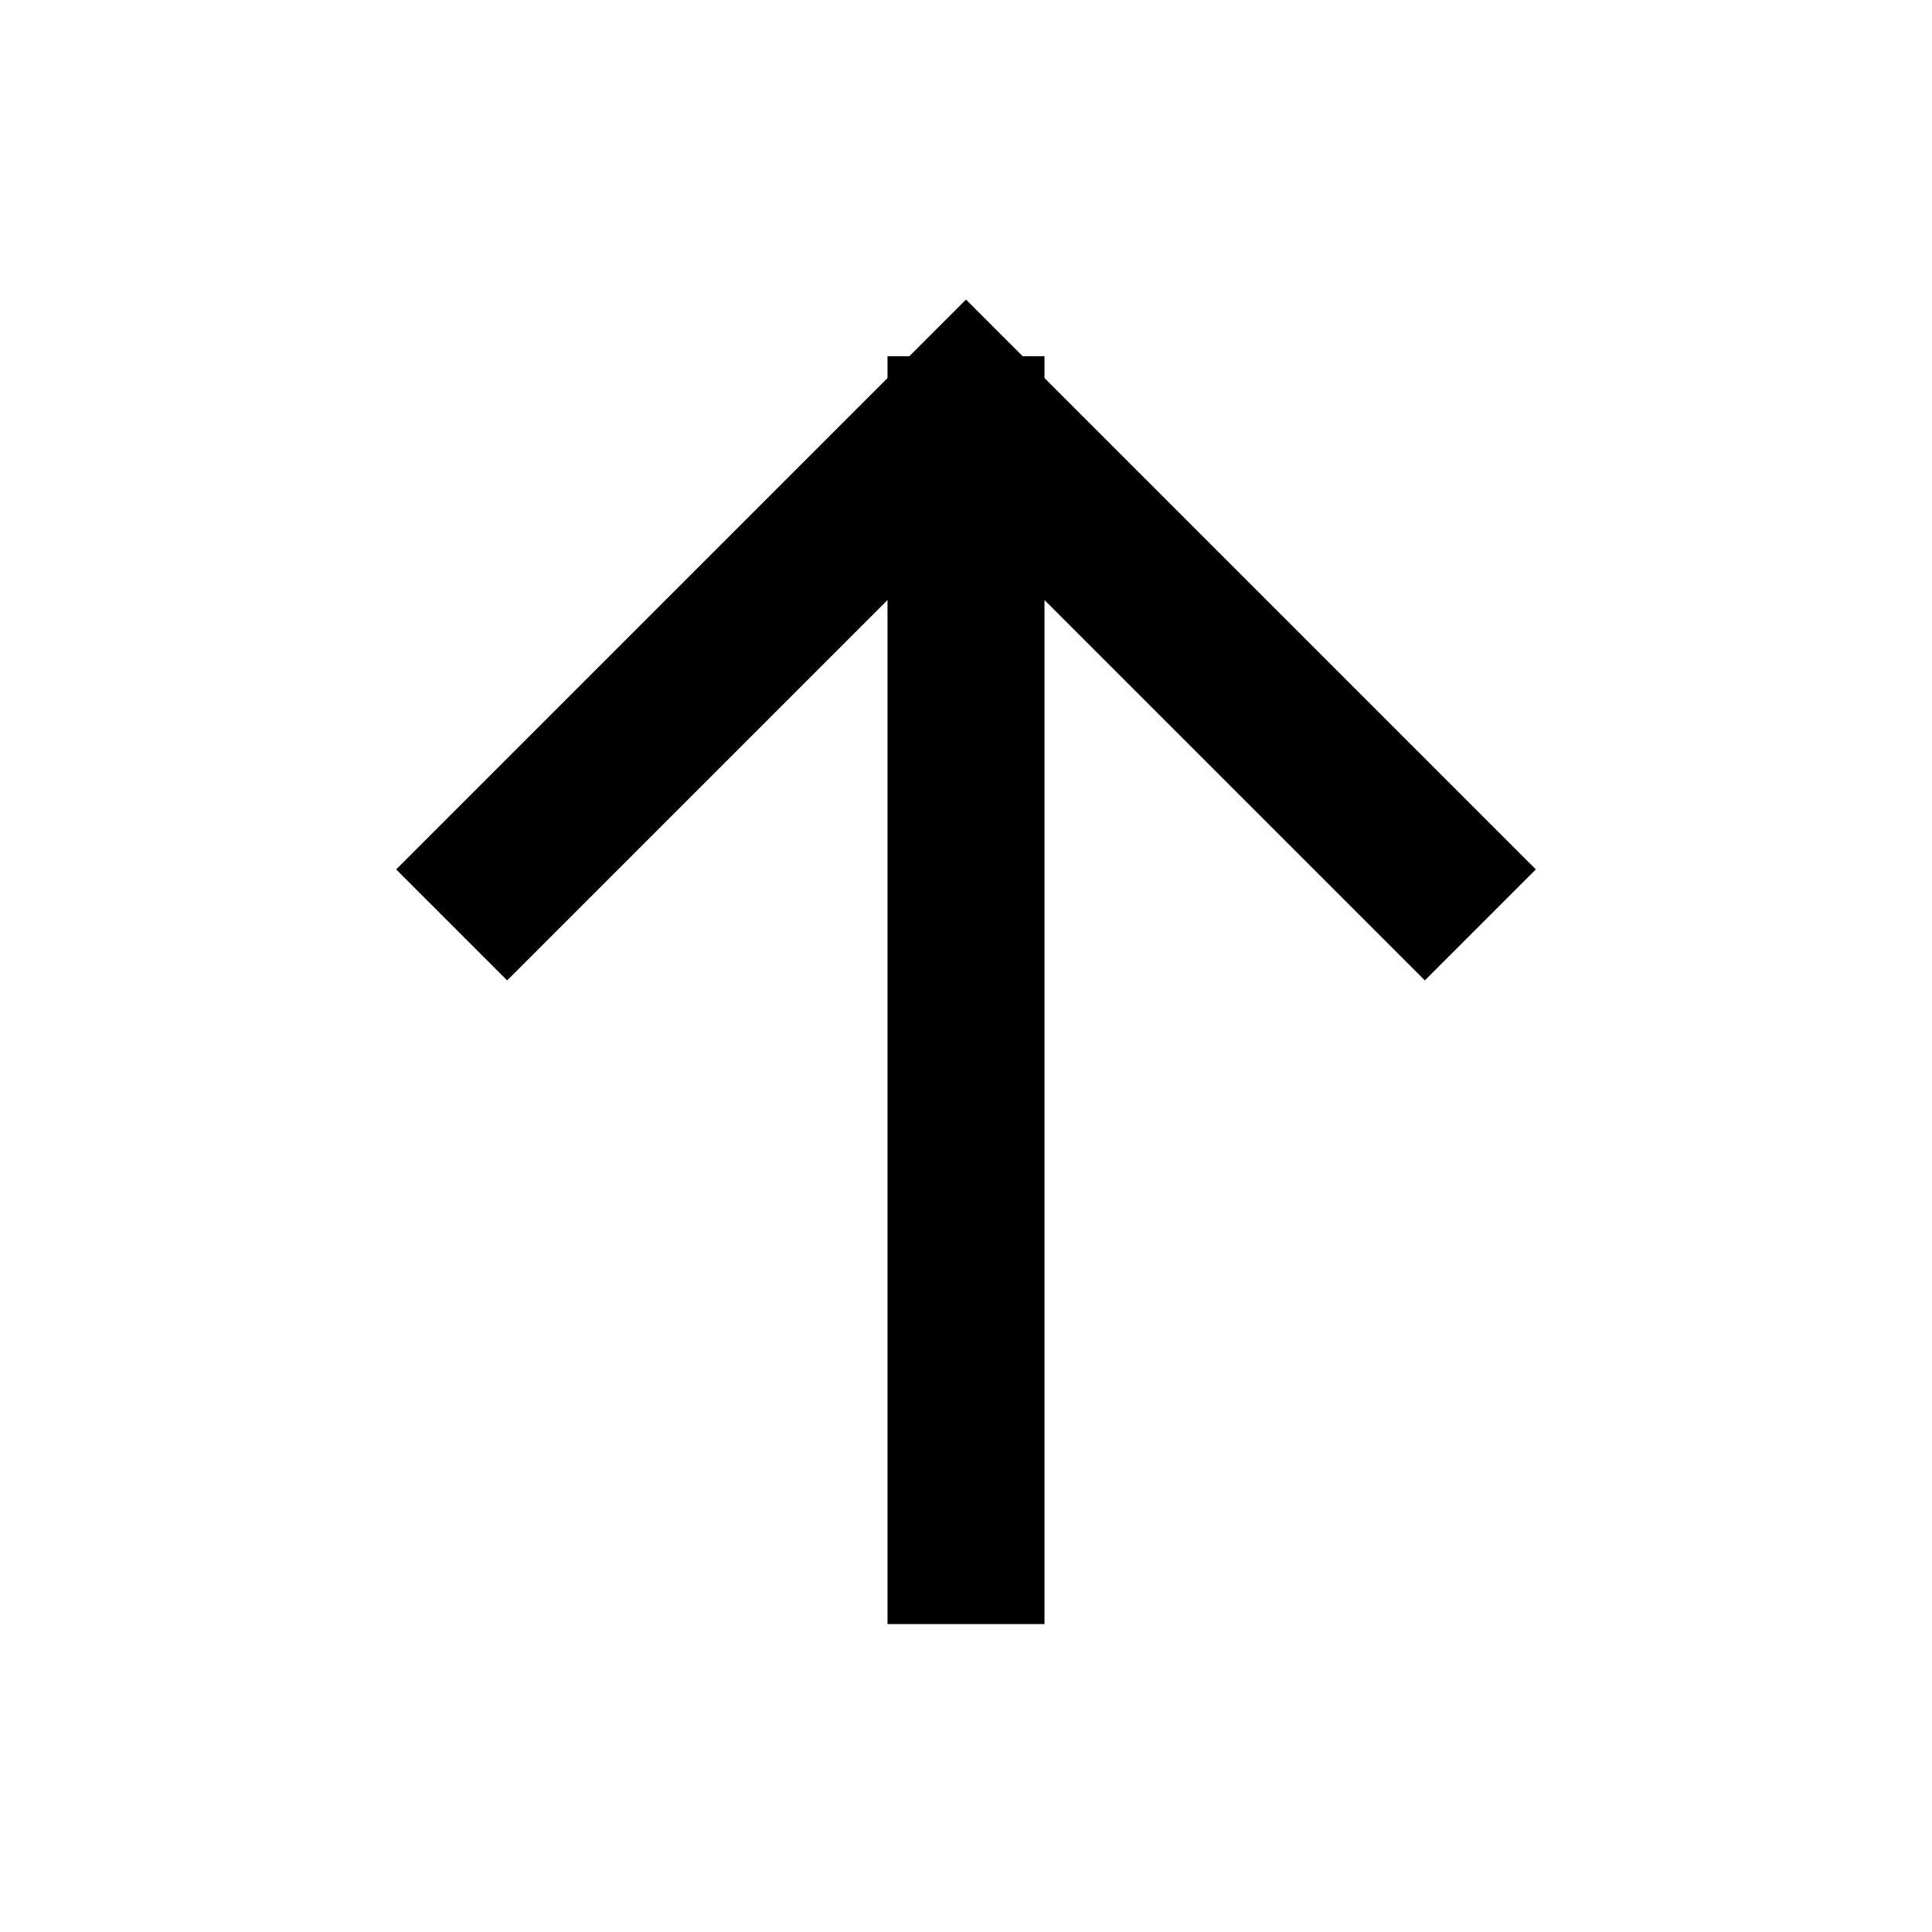
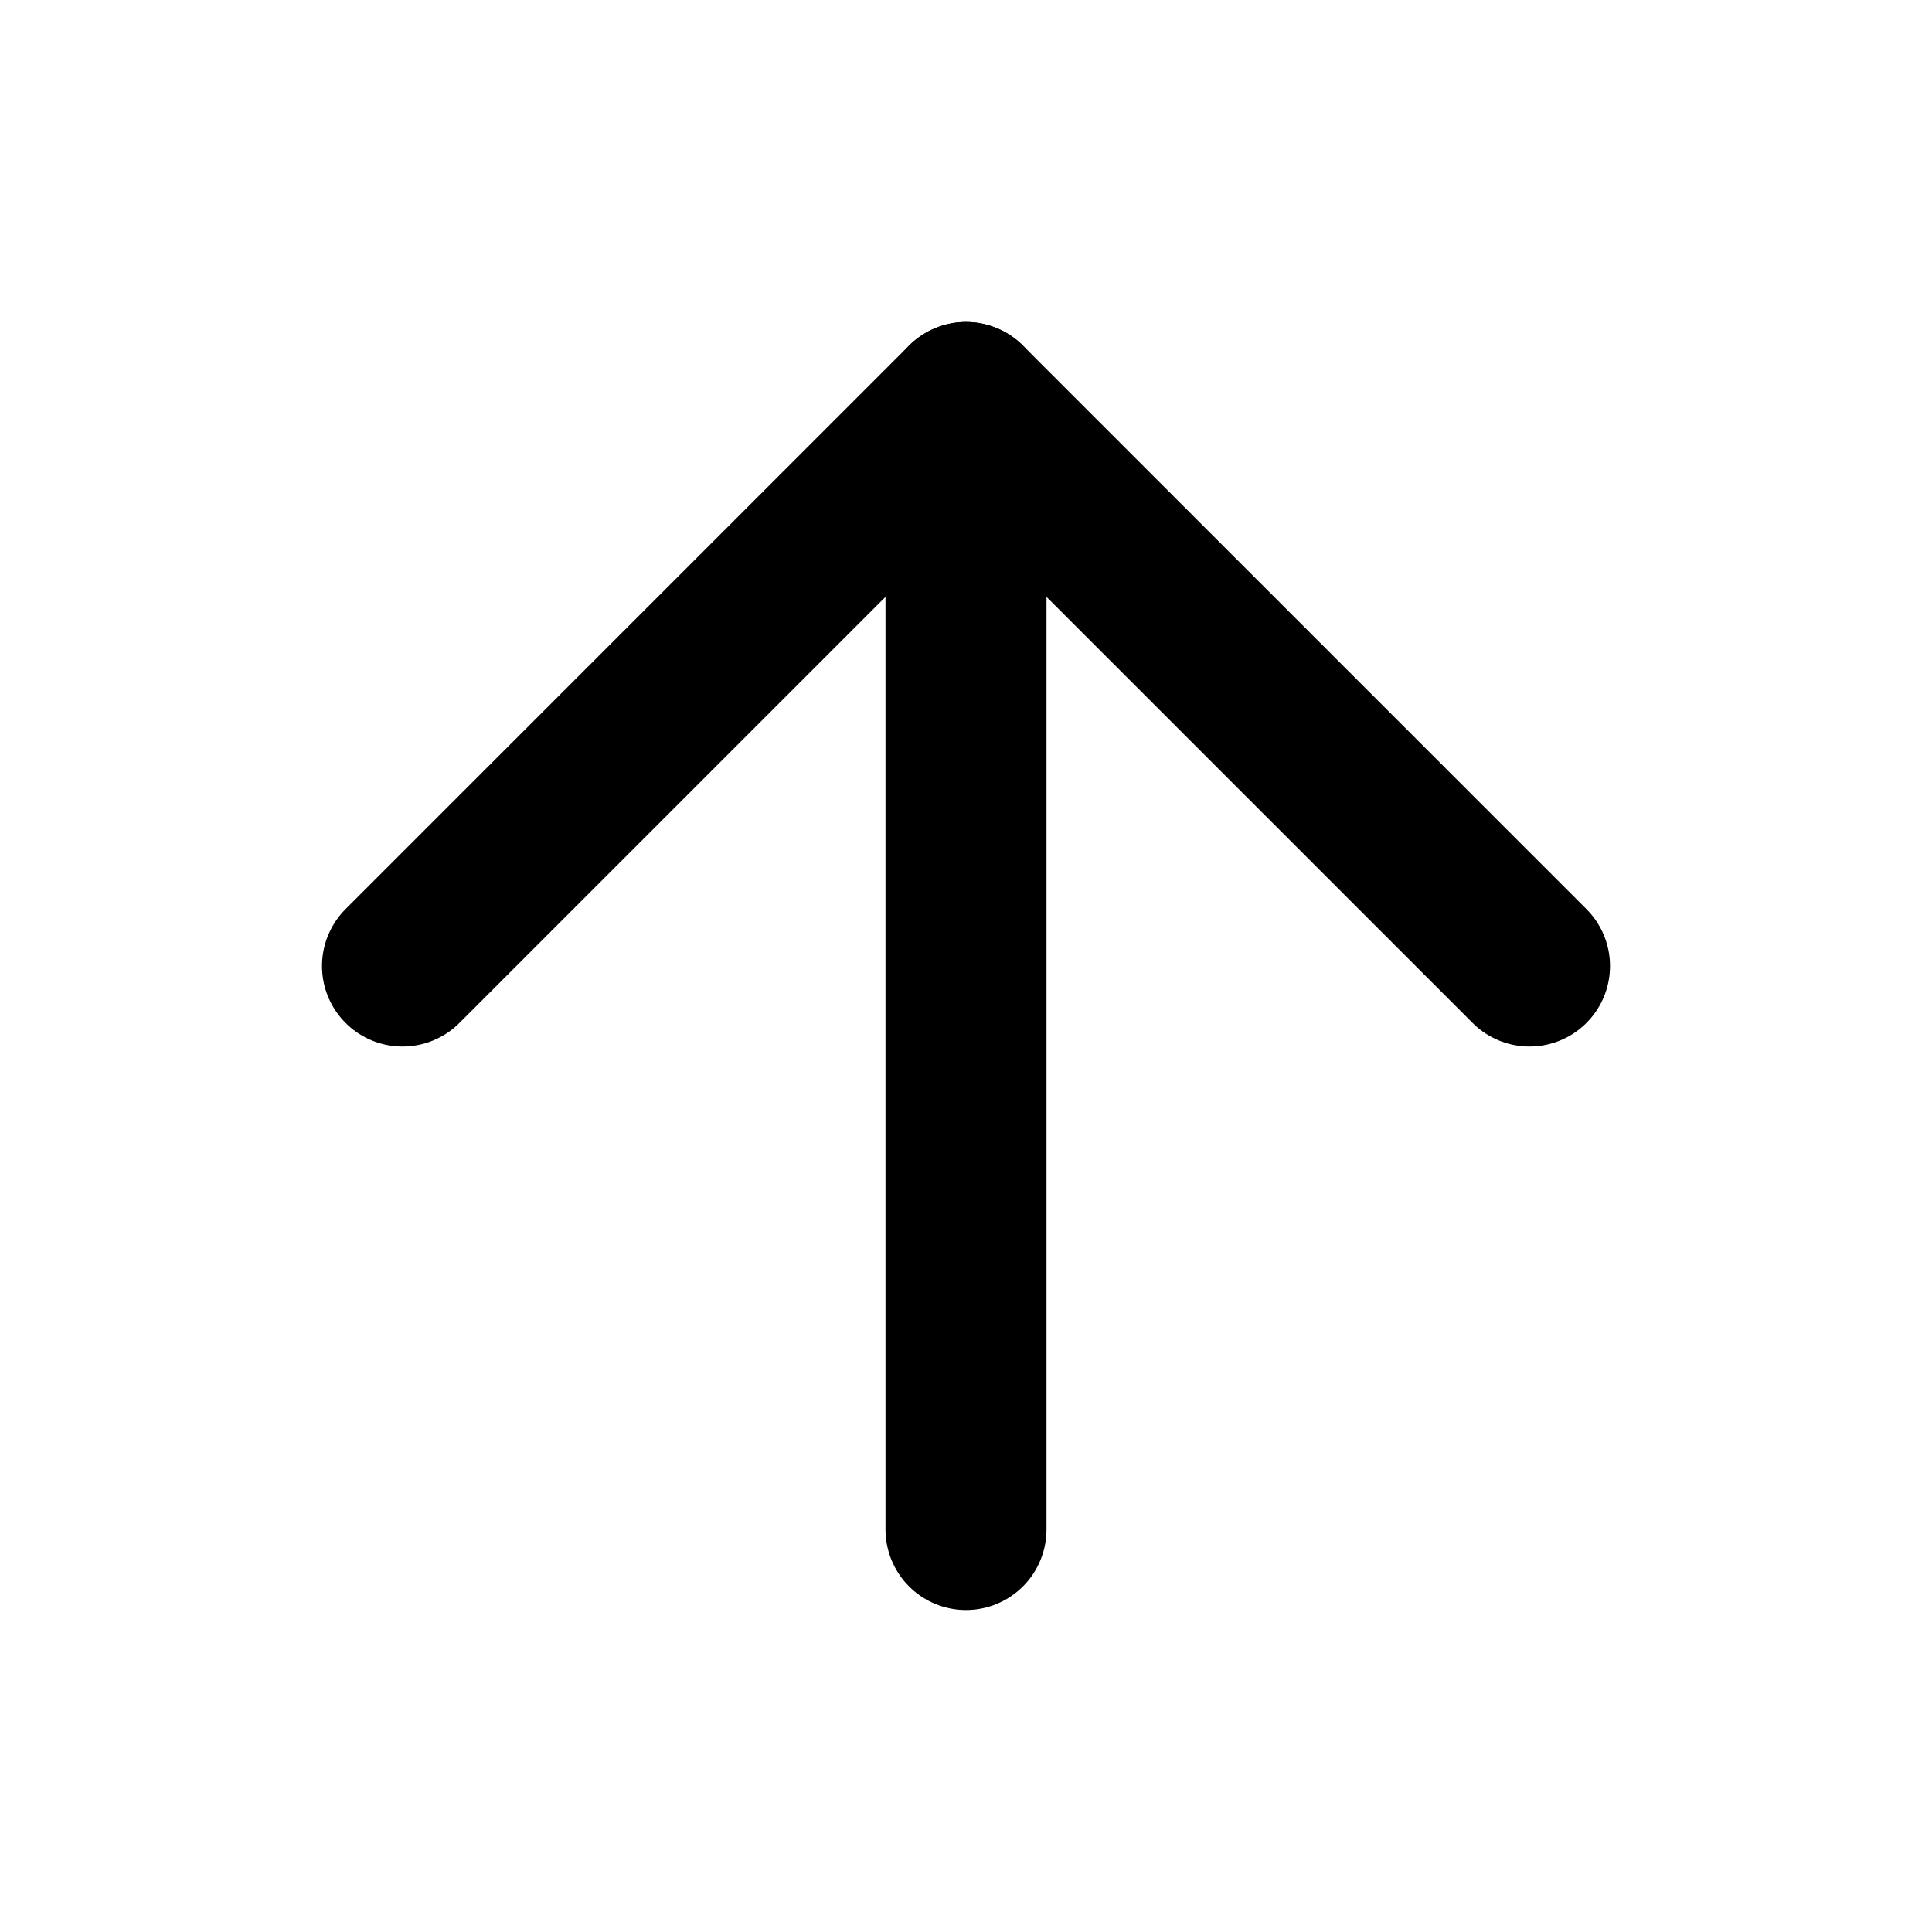
- <svg xmlns="http://www.w3.org/2000/svg" viewBox="0 0 16 16" fill="none" stroke="#000" stroke-width="1.3" stroke-linecap="square" stroke-linejoin="miter">
-   <path d="M8 12.8V3.6M4.2 7.2L8 3.4l3.8 3.8" />
+ <svg xmlns="http://www.w3.org/2000/svg" viewBox="0 0 24 24" fill="none" stroke="#000" stroke-width="2" stroke-linecap="round" stroke-linejoin="round">
+   <path d="m5 12 7-7 7 7" />
+   <path d="M12 19V5" />
</svg>
